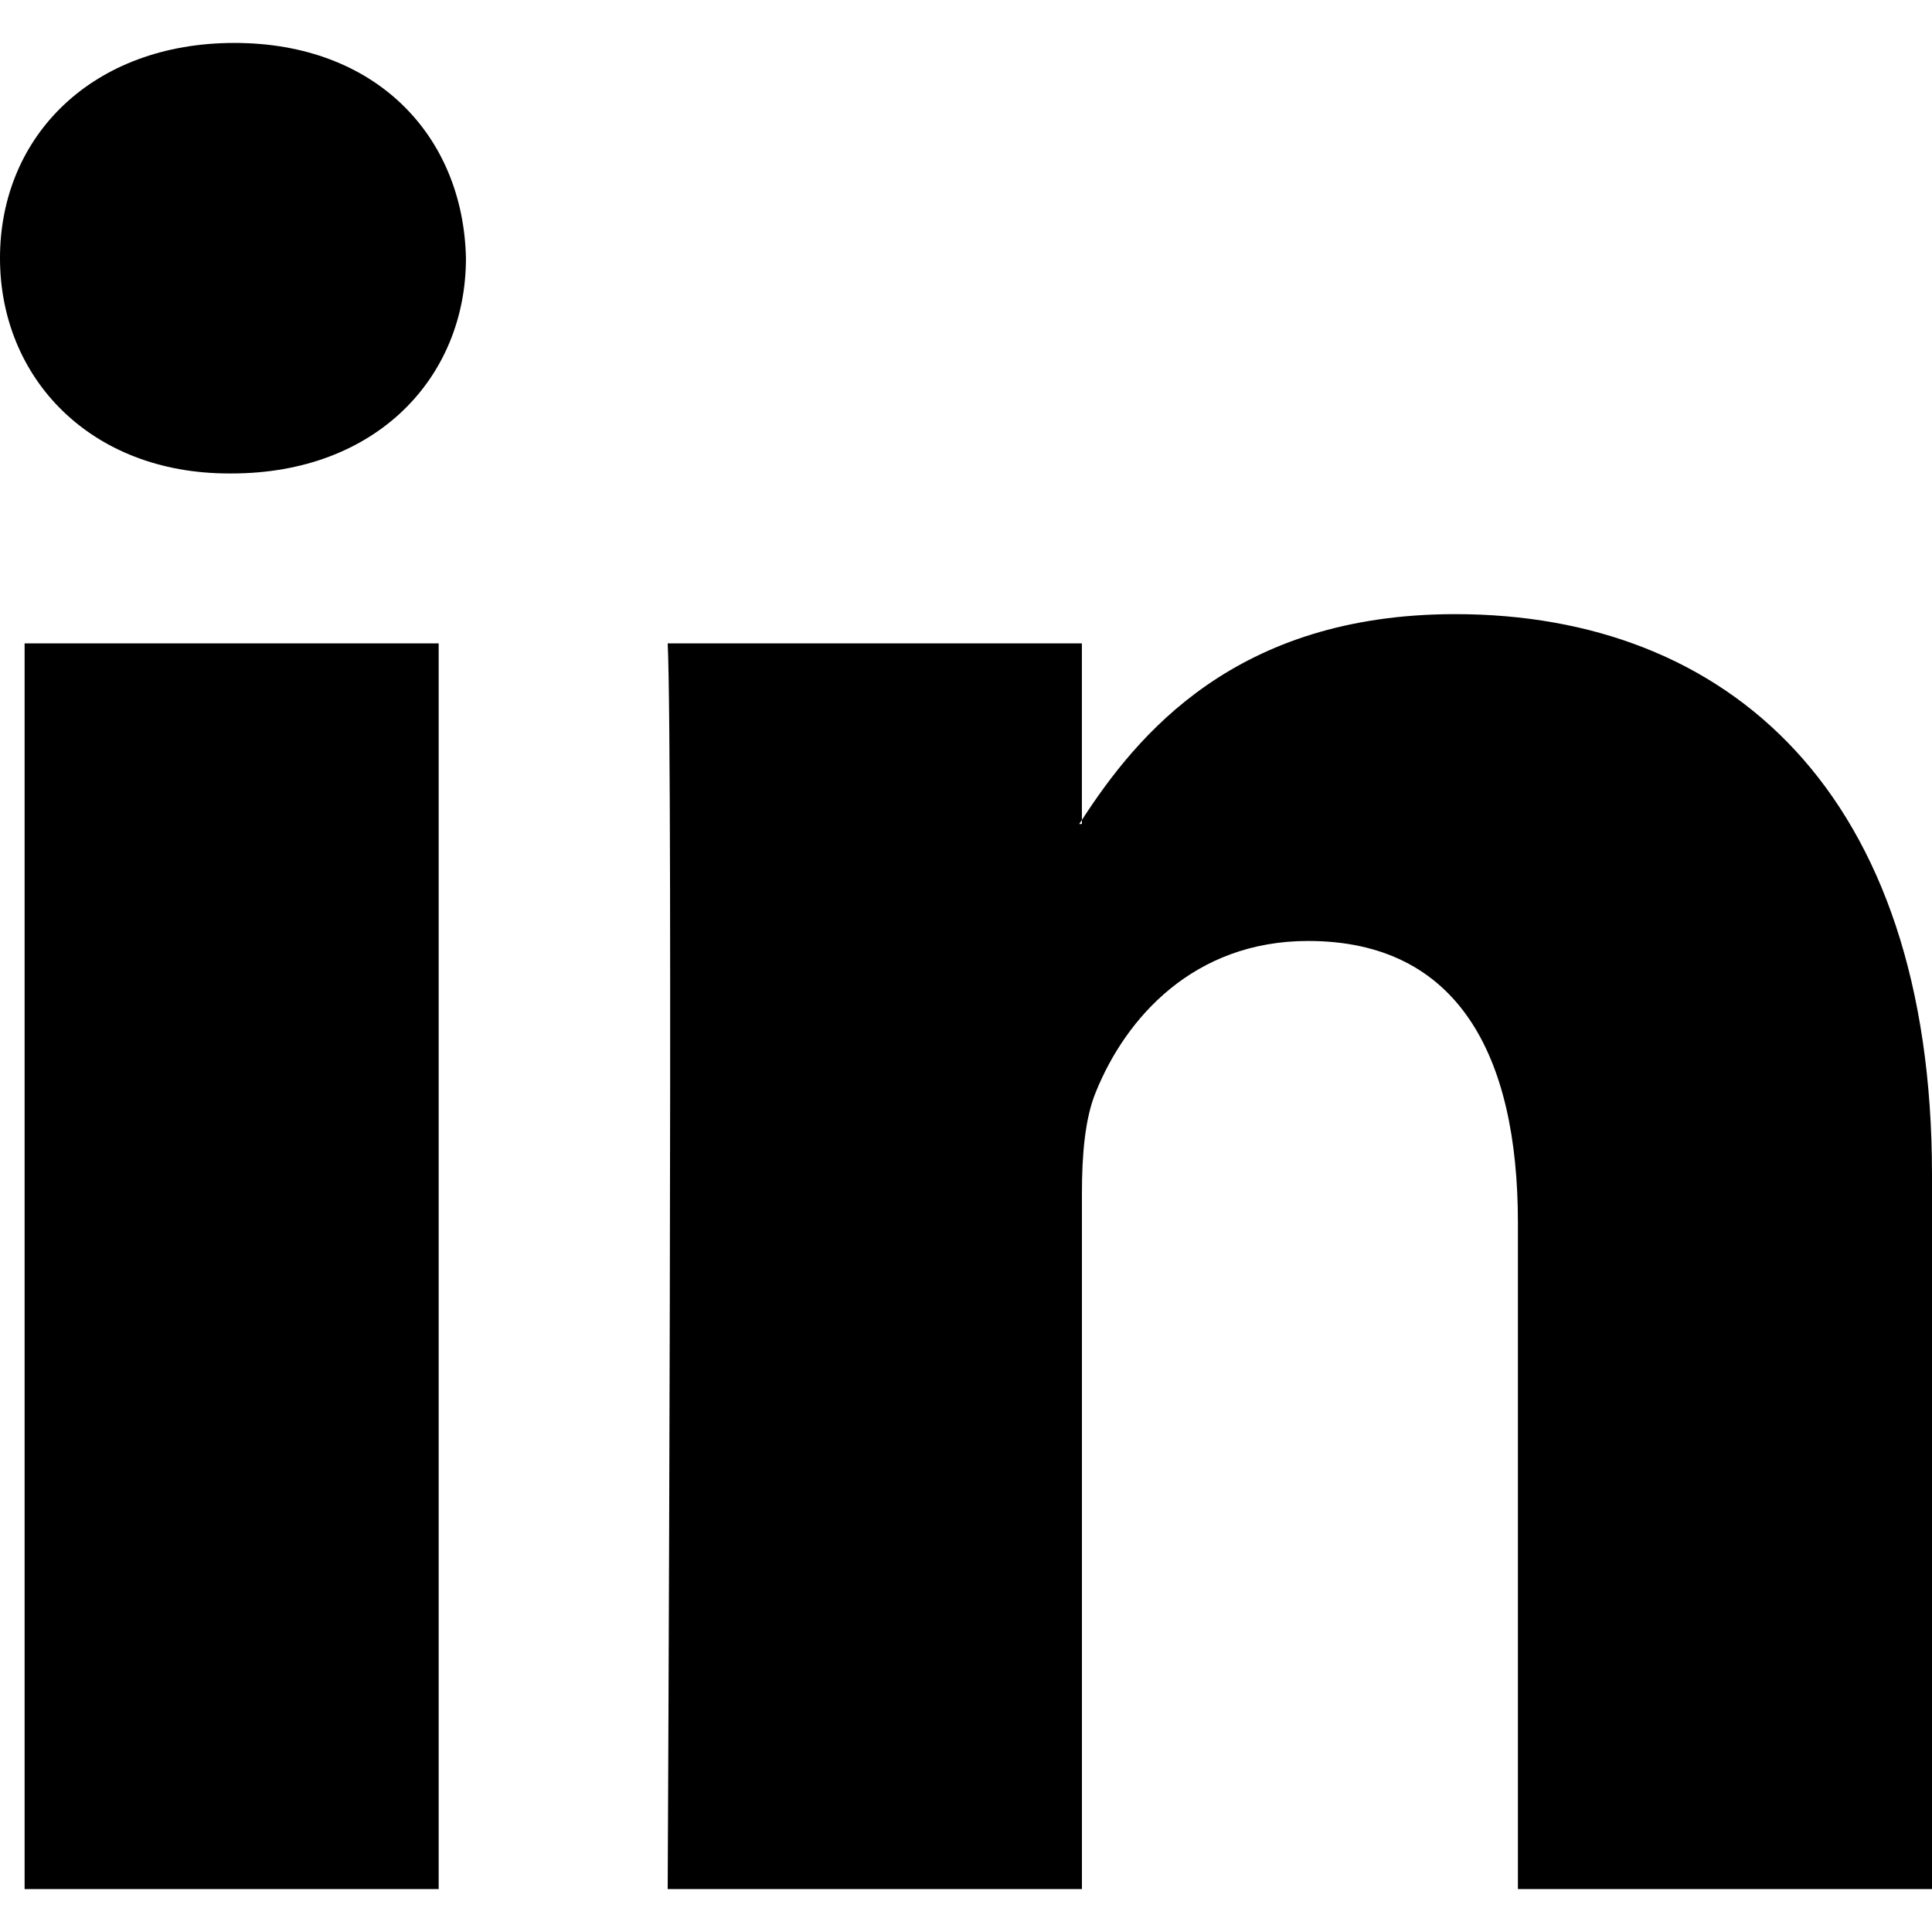
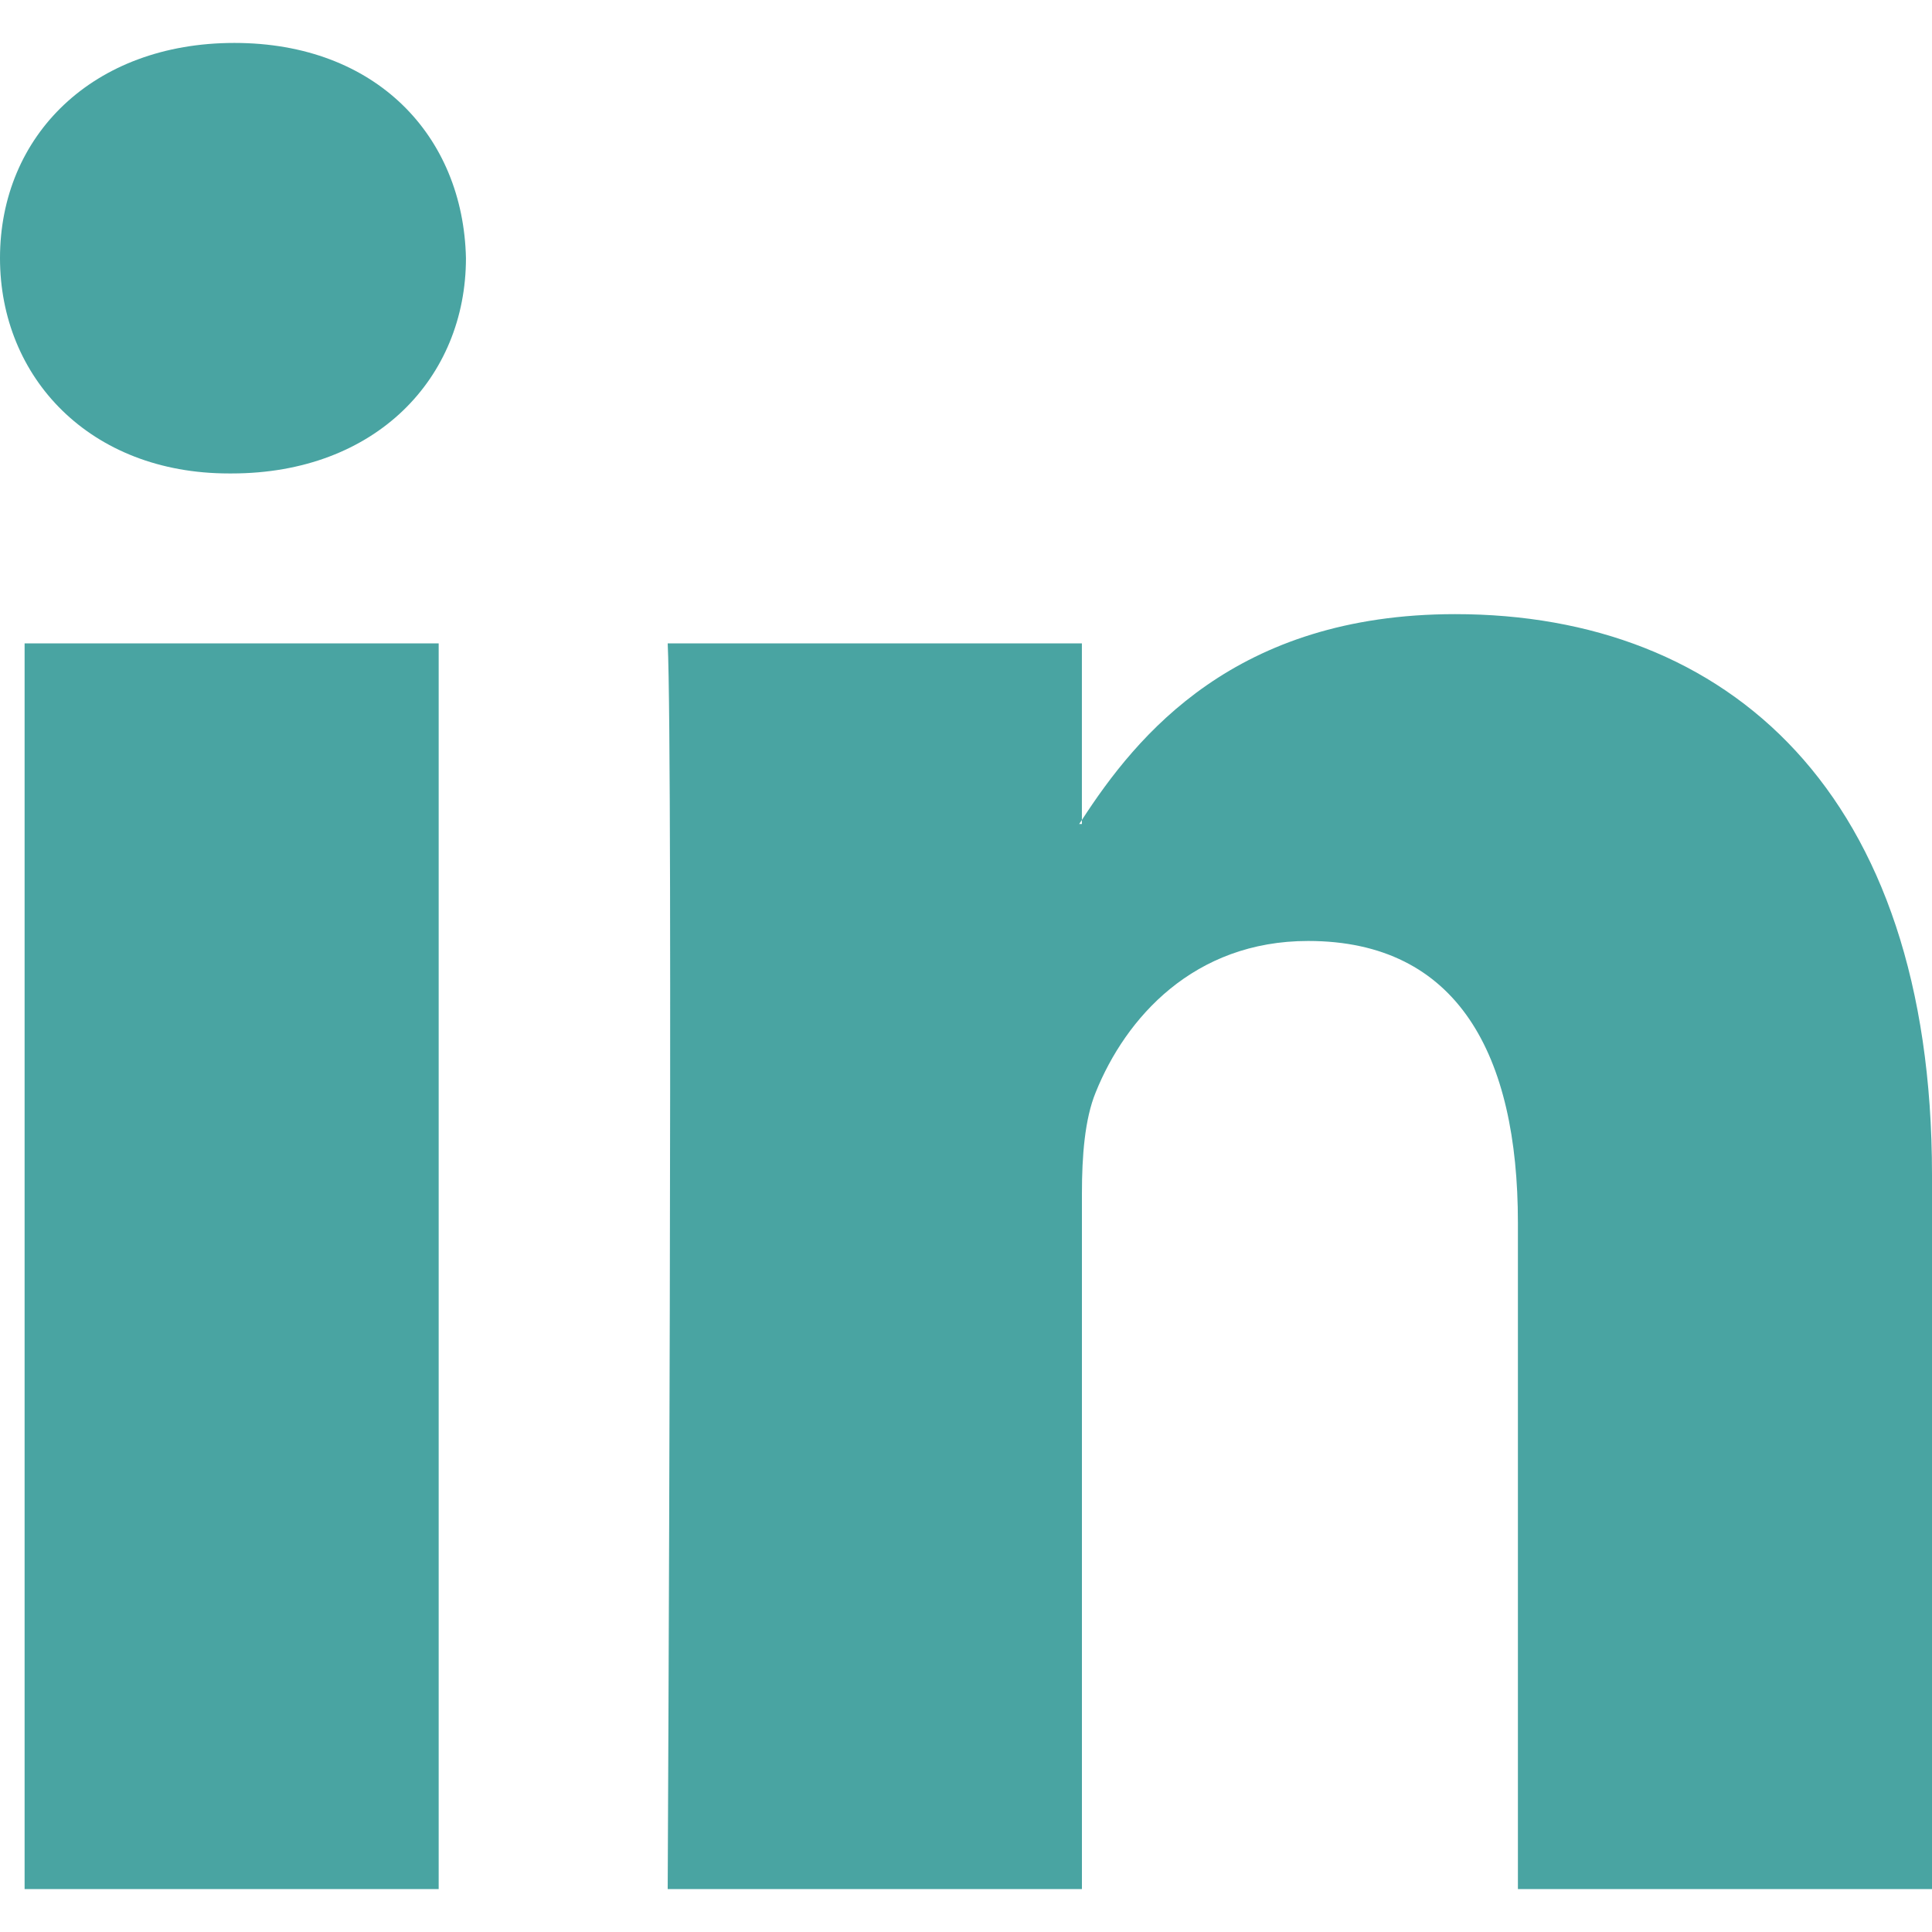
<svg xmlns="http://www.w3.org/2000/svg" width="430.117" height="430.117">
-   <path d="M430.117 261.543V420.56h-92.188V272.193c0-37.271-13.334-62.707-46.703-62.707-25.473 0-40.632 17.142-47.301 33.724-2.432 5.928-3.058 14.179-3.058 22.477V420.56h-92.219s1.242-251.285 0-277.32h92.21v39.309c-.187.294-.43.611-.606.896h.606v-.896c12.251-18.869 34.13-45.824 83.102-45.824 60.673-.001 106.157 39.636 106.157 124.818zM52.183 9.558C20.635 9.558 0 30.251 0 57.463c0 26.619 20.038 47.94 50.959 47.94h.616c32.159 0 52.159-21.317 52.159-47.94-.606-27.212-20-47.905-51.551-47.905zM5.477 420.56h92.184V143.24H5.477v277.32z" />
+   <path fill="#49a4a2" d="M430.117 261.543V420.56h-92.188V272.193c0-37.271-13.334-62.707-46.703-62.707-25.473 0-40.632 17.142-47.301 33.724-2.432 5.928-3.058 14.179-3.058 22.477V420.56h-92.219s1.242-251.285 0-277.32h92.21v39.309c-.187.294-.43.611-.606.896h.606v-.896c12.251-18.869 34.13-45.824 83.102-45.824 60.673-.001 106.157 39.636 106.157 124.818zM52.183 9.558C20.635 9.558 0 30.251 0 57.463c0 26.619 20.038 47.94 50.959 47.94h.616c32.159 0 52.159-21.317 52.159-47.94-.606-27.212-20-47.905-51.551-47.905zM5.477 420.56h92.184V143.24H5.477v277.32z" />
</svg>
